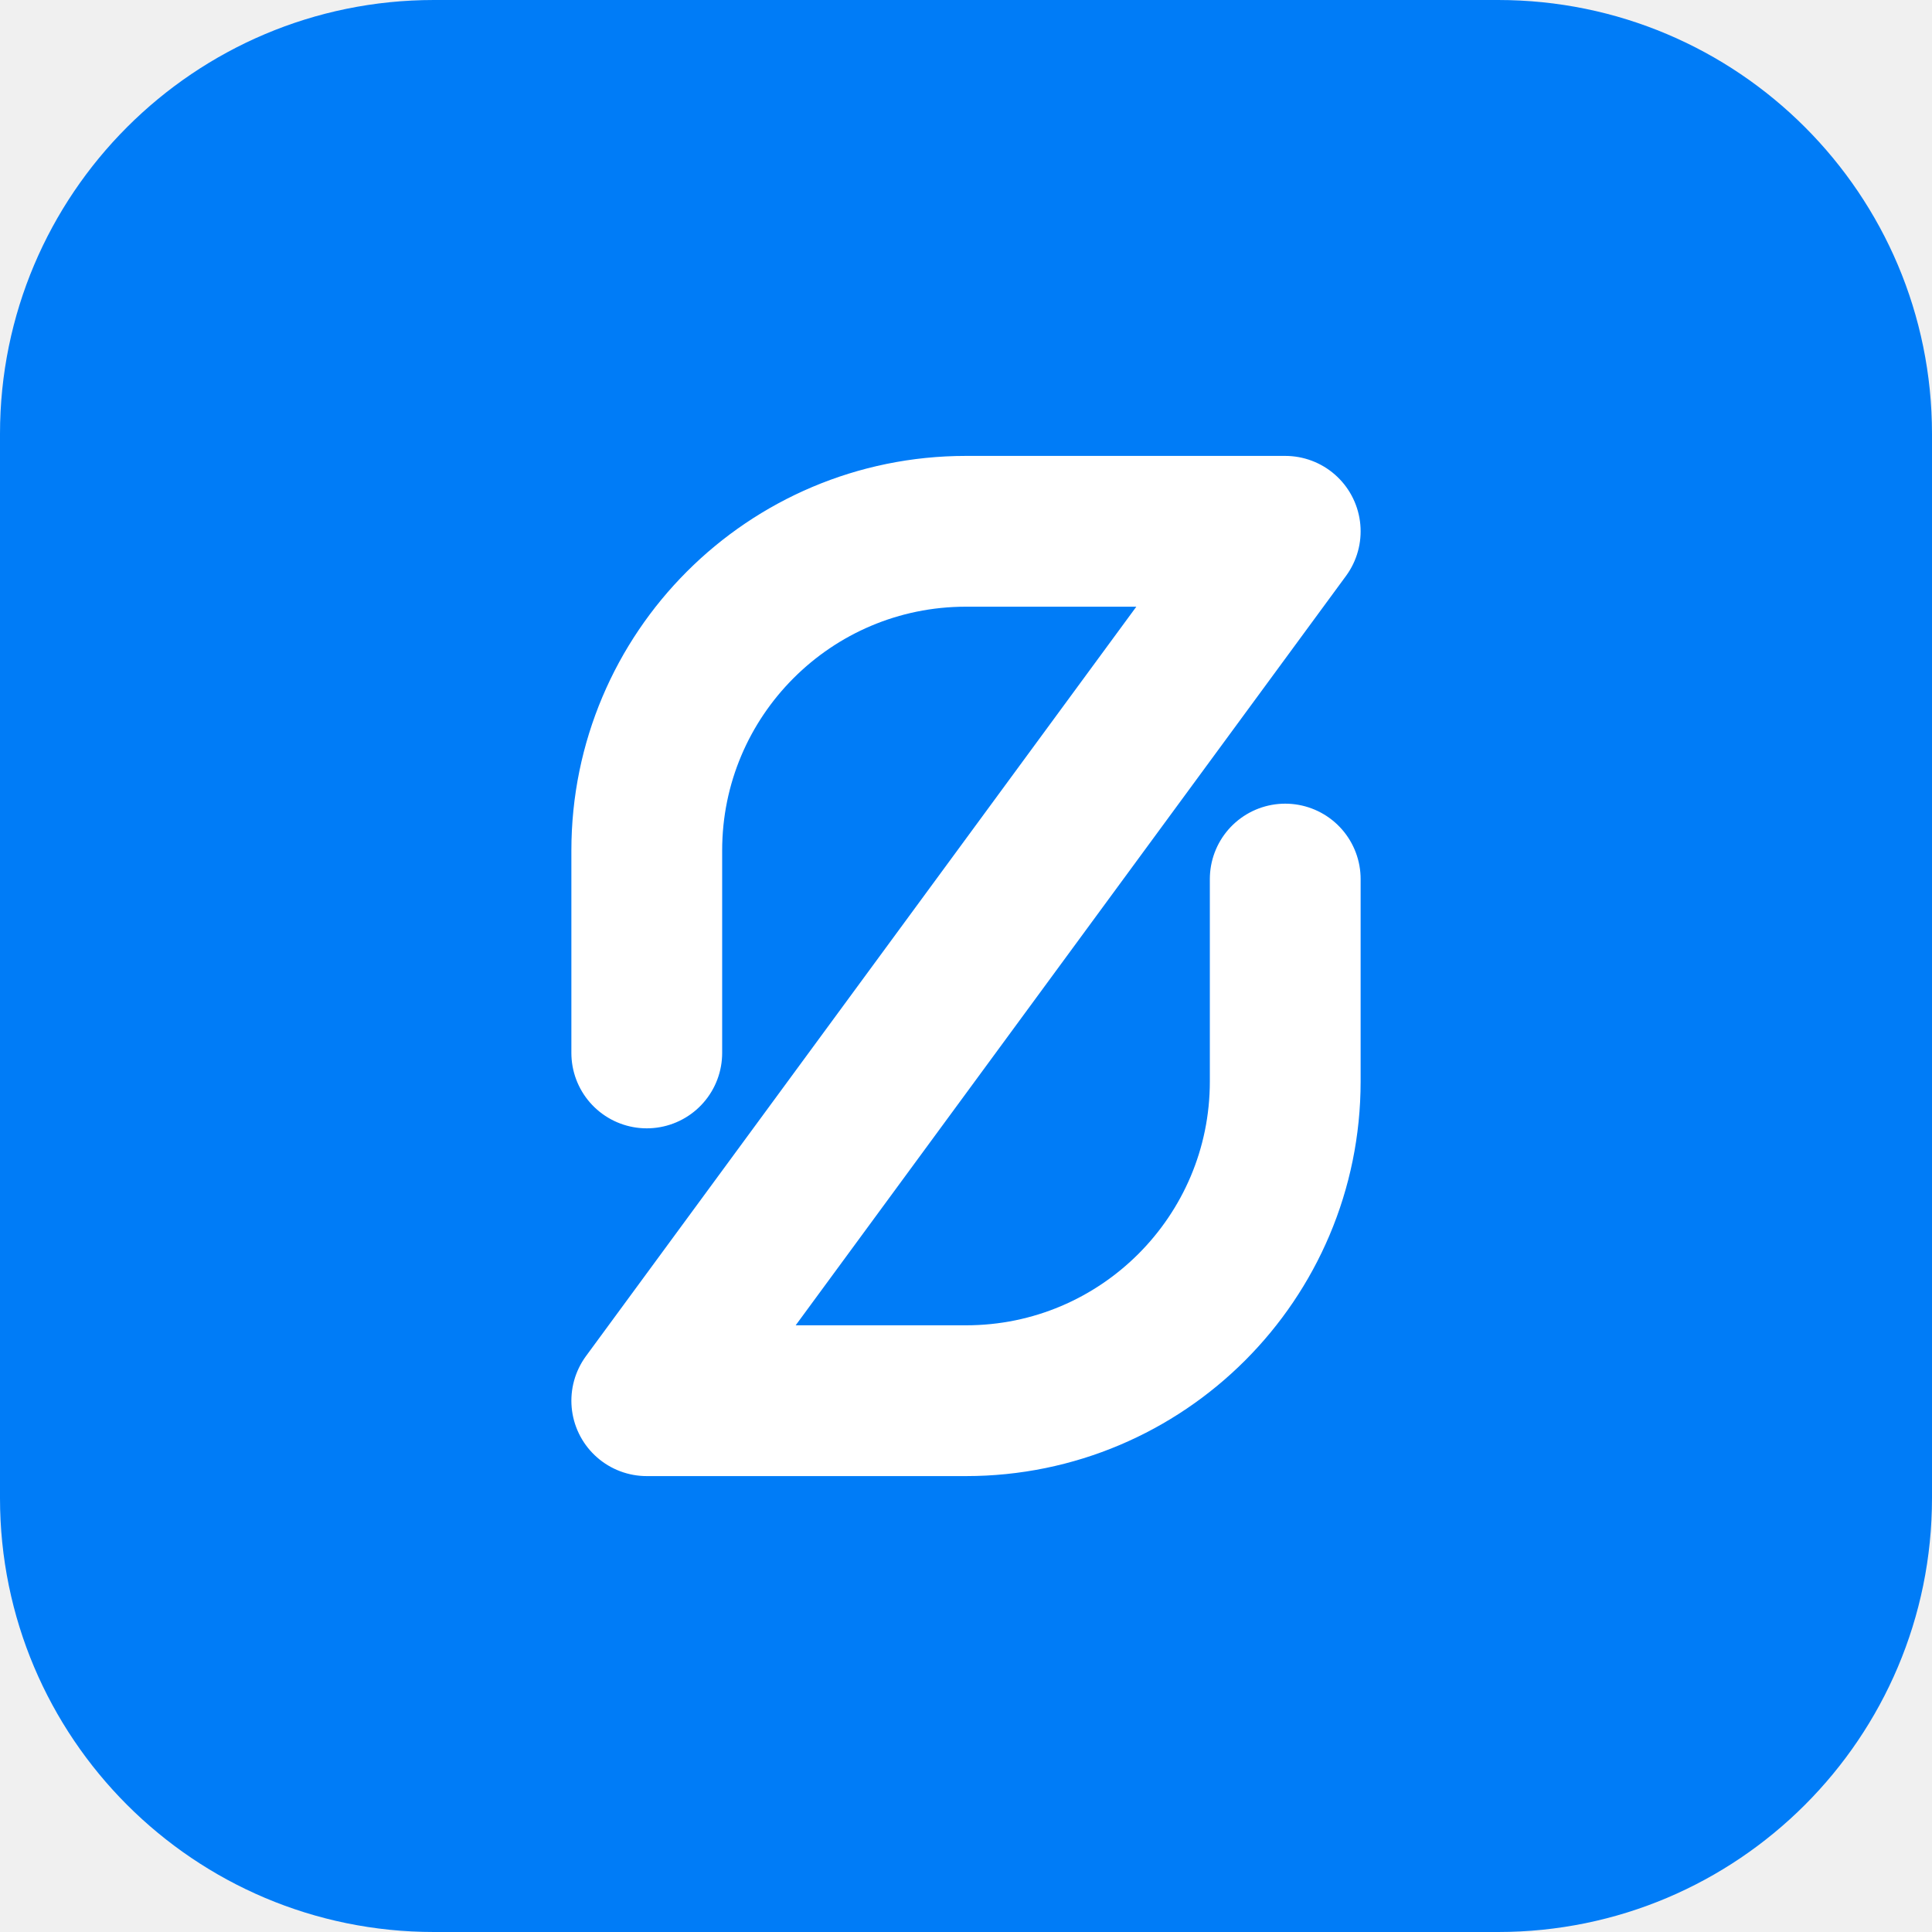
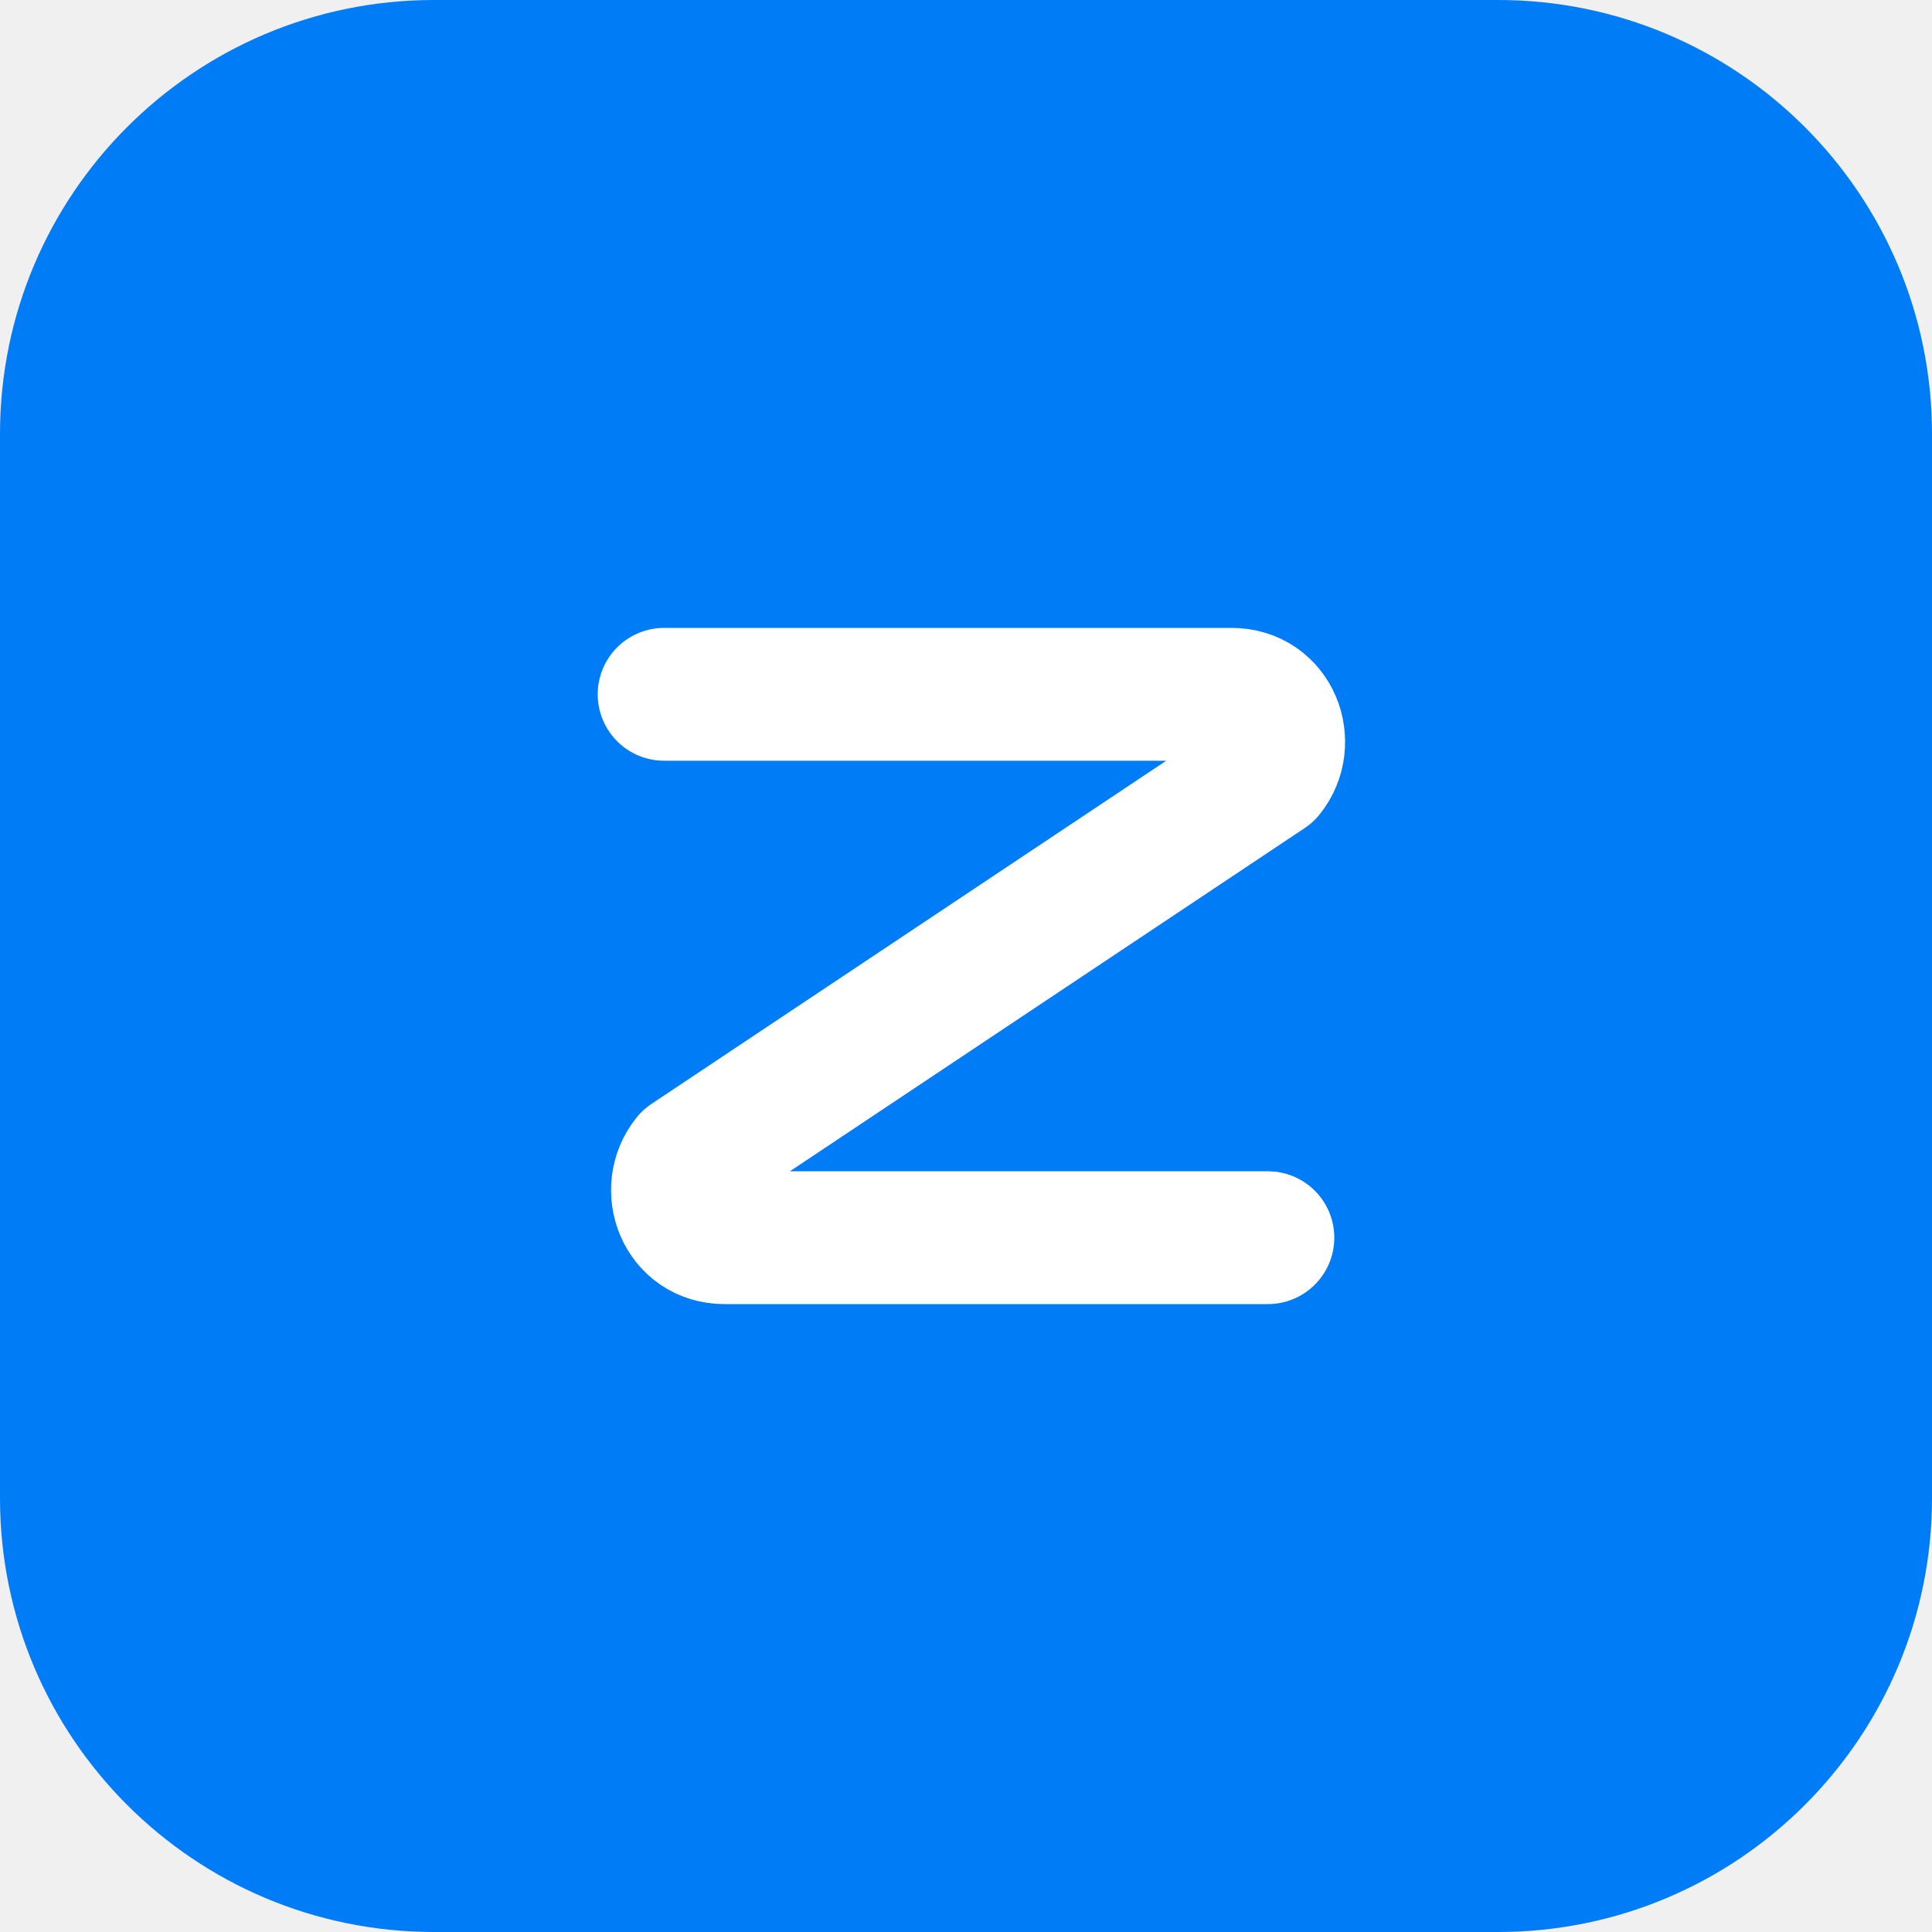
<svg xmlns="http://www.w3.org/2000/svg" width="1024" height="1024" viewBox="0 0 1024 1024">
  <rect width="1024" height="1024" rx="230" fill="#007cf7" />
-   <path d="M277 576V427a235 235 0 0 1 235-235h235L277 832h235a235 235 0 0 0 235-235V448" fill="none" stroke="#fff" stroke-width="111" stroke-linecap="round" stroke-linejoin="round" transform="translate(512 512) scale(.72) translate(-512 -512)" />
+   <path d="M7 7.5h9.4c.7 0 1 .8.6 1.3L7.4 15.2c-.4.5-.1 1.3.6 1.3H17" fill="none" stroke="#fff" stroke-width="2.2" stroke-linecap="round" stroke-linejoin="round" transform="translate(512 512) scale(32) translate(-12 -12)" />
</svg>
